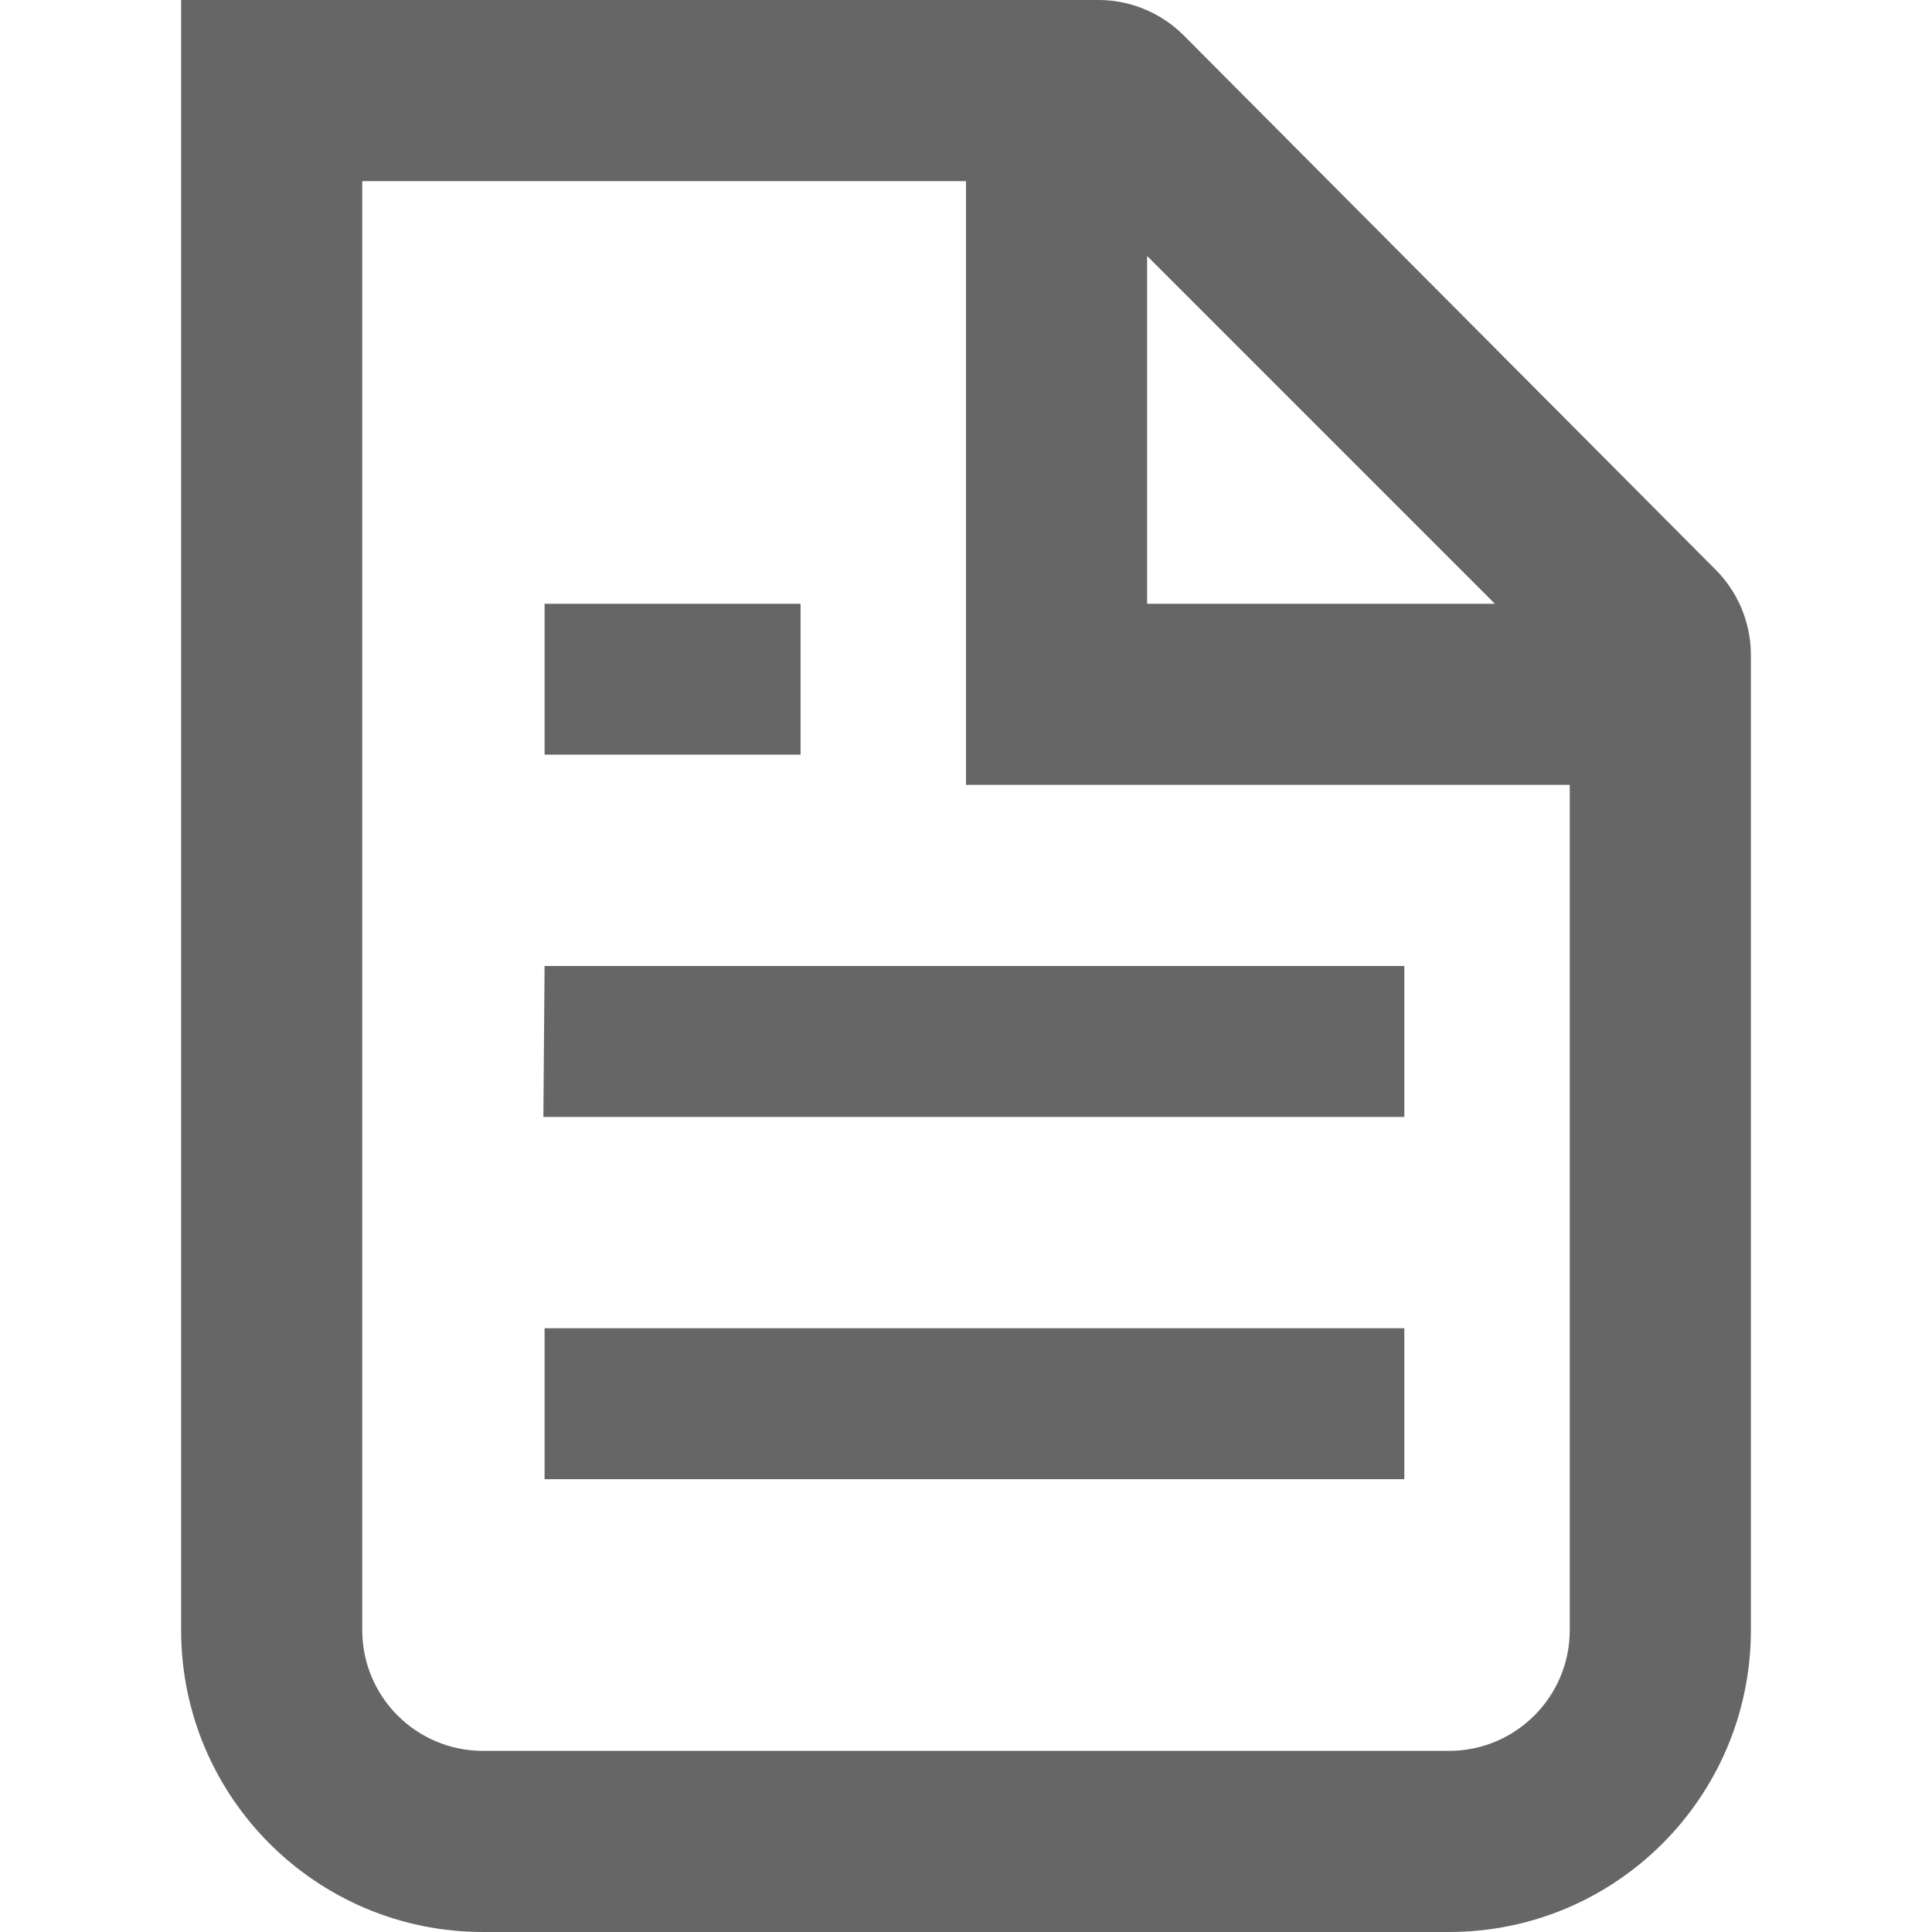
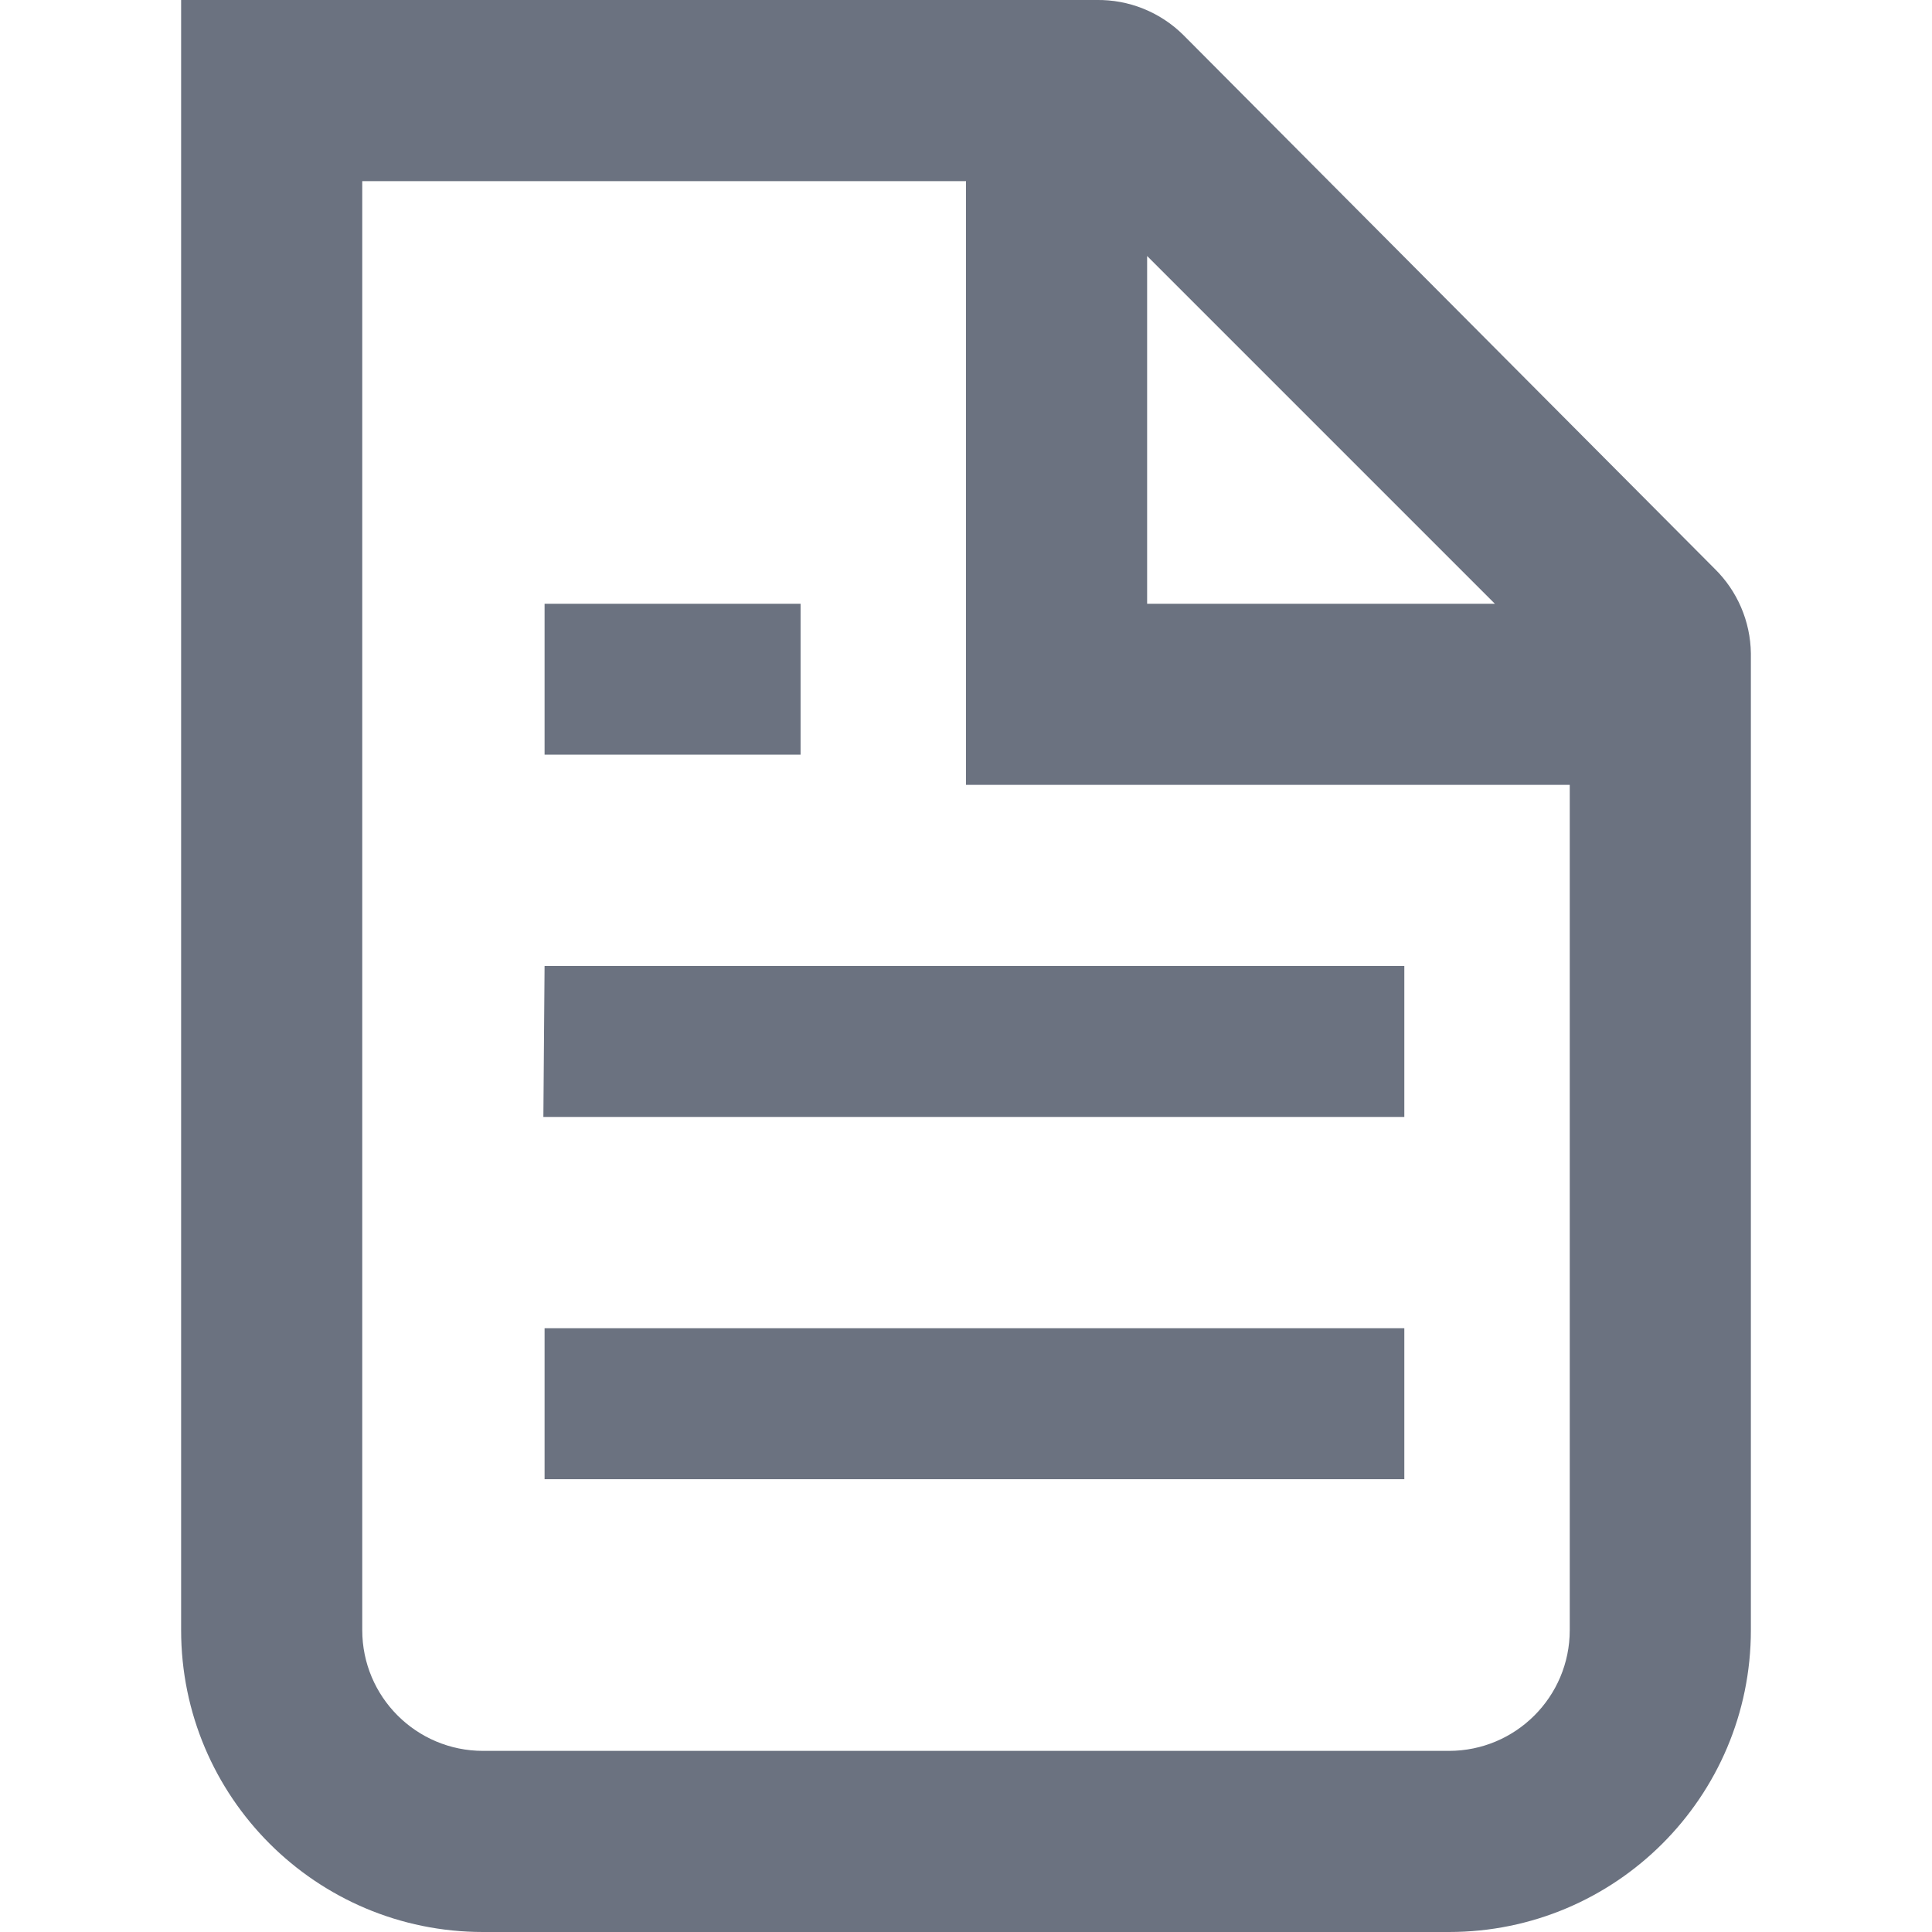
<svg xmlns="http://www.w3.org/2000/svg" fill="none" viewBox="0 0 16 16">
-   <path d="M14.5 13.5V5.41a1 1 0 0 0-.3-.7L9.8.29A1 1 0 0 0 9.08 0H1.5v13.5A2.5 2.5 0 0 0 4 16h8a2.5 2.5 0 0 0 2.5-2.5m-1.5 0v-7H8v-5H3v12a1 1 0 0 0 1 1h8a1 1 0 0 0 1-1M9.5 5V2.12L12.38 5zM5.13 5h-.62v1.25h2.12V5zm-.62 3h7.12v1.25H4.5zm.62 3h-.62v1.25h7.12V11z" clip-rule="evenodd" fill="#666" fill-rule="evenodd" />
+   <path d="M14.5 13.5V5.41a1 1 0 0 0-.3-.7L9.8.29A1 1 0 0 0 9.08 0H1.5v13.5A2.5 2.5 0 0 0 4 16h8a2.5 2.5 0 0 0 2.5-2.5m-1.5 0v-7H8v-5H3v12a1 1 0 0 0 1 1h8a1 1 0 0 0 1-1M9.5 5V2.12L12.38 5zM5.13 5h-.62v1.25h2.12V5zm-.62 3h7.12v1.25H4.5zm.62 3h-.62v1.25h7.12V11z" clip-rule="evenodd" fill="#6b7280" fill-rule="evenodd" />
</svg>
